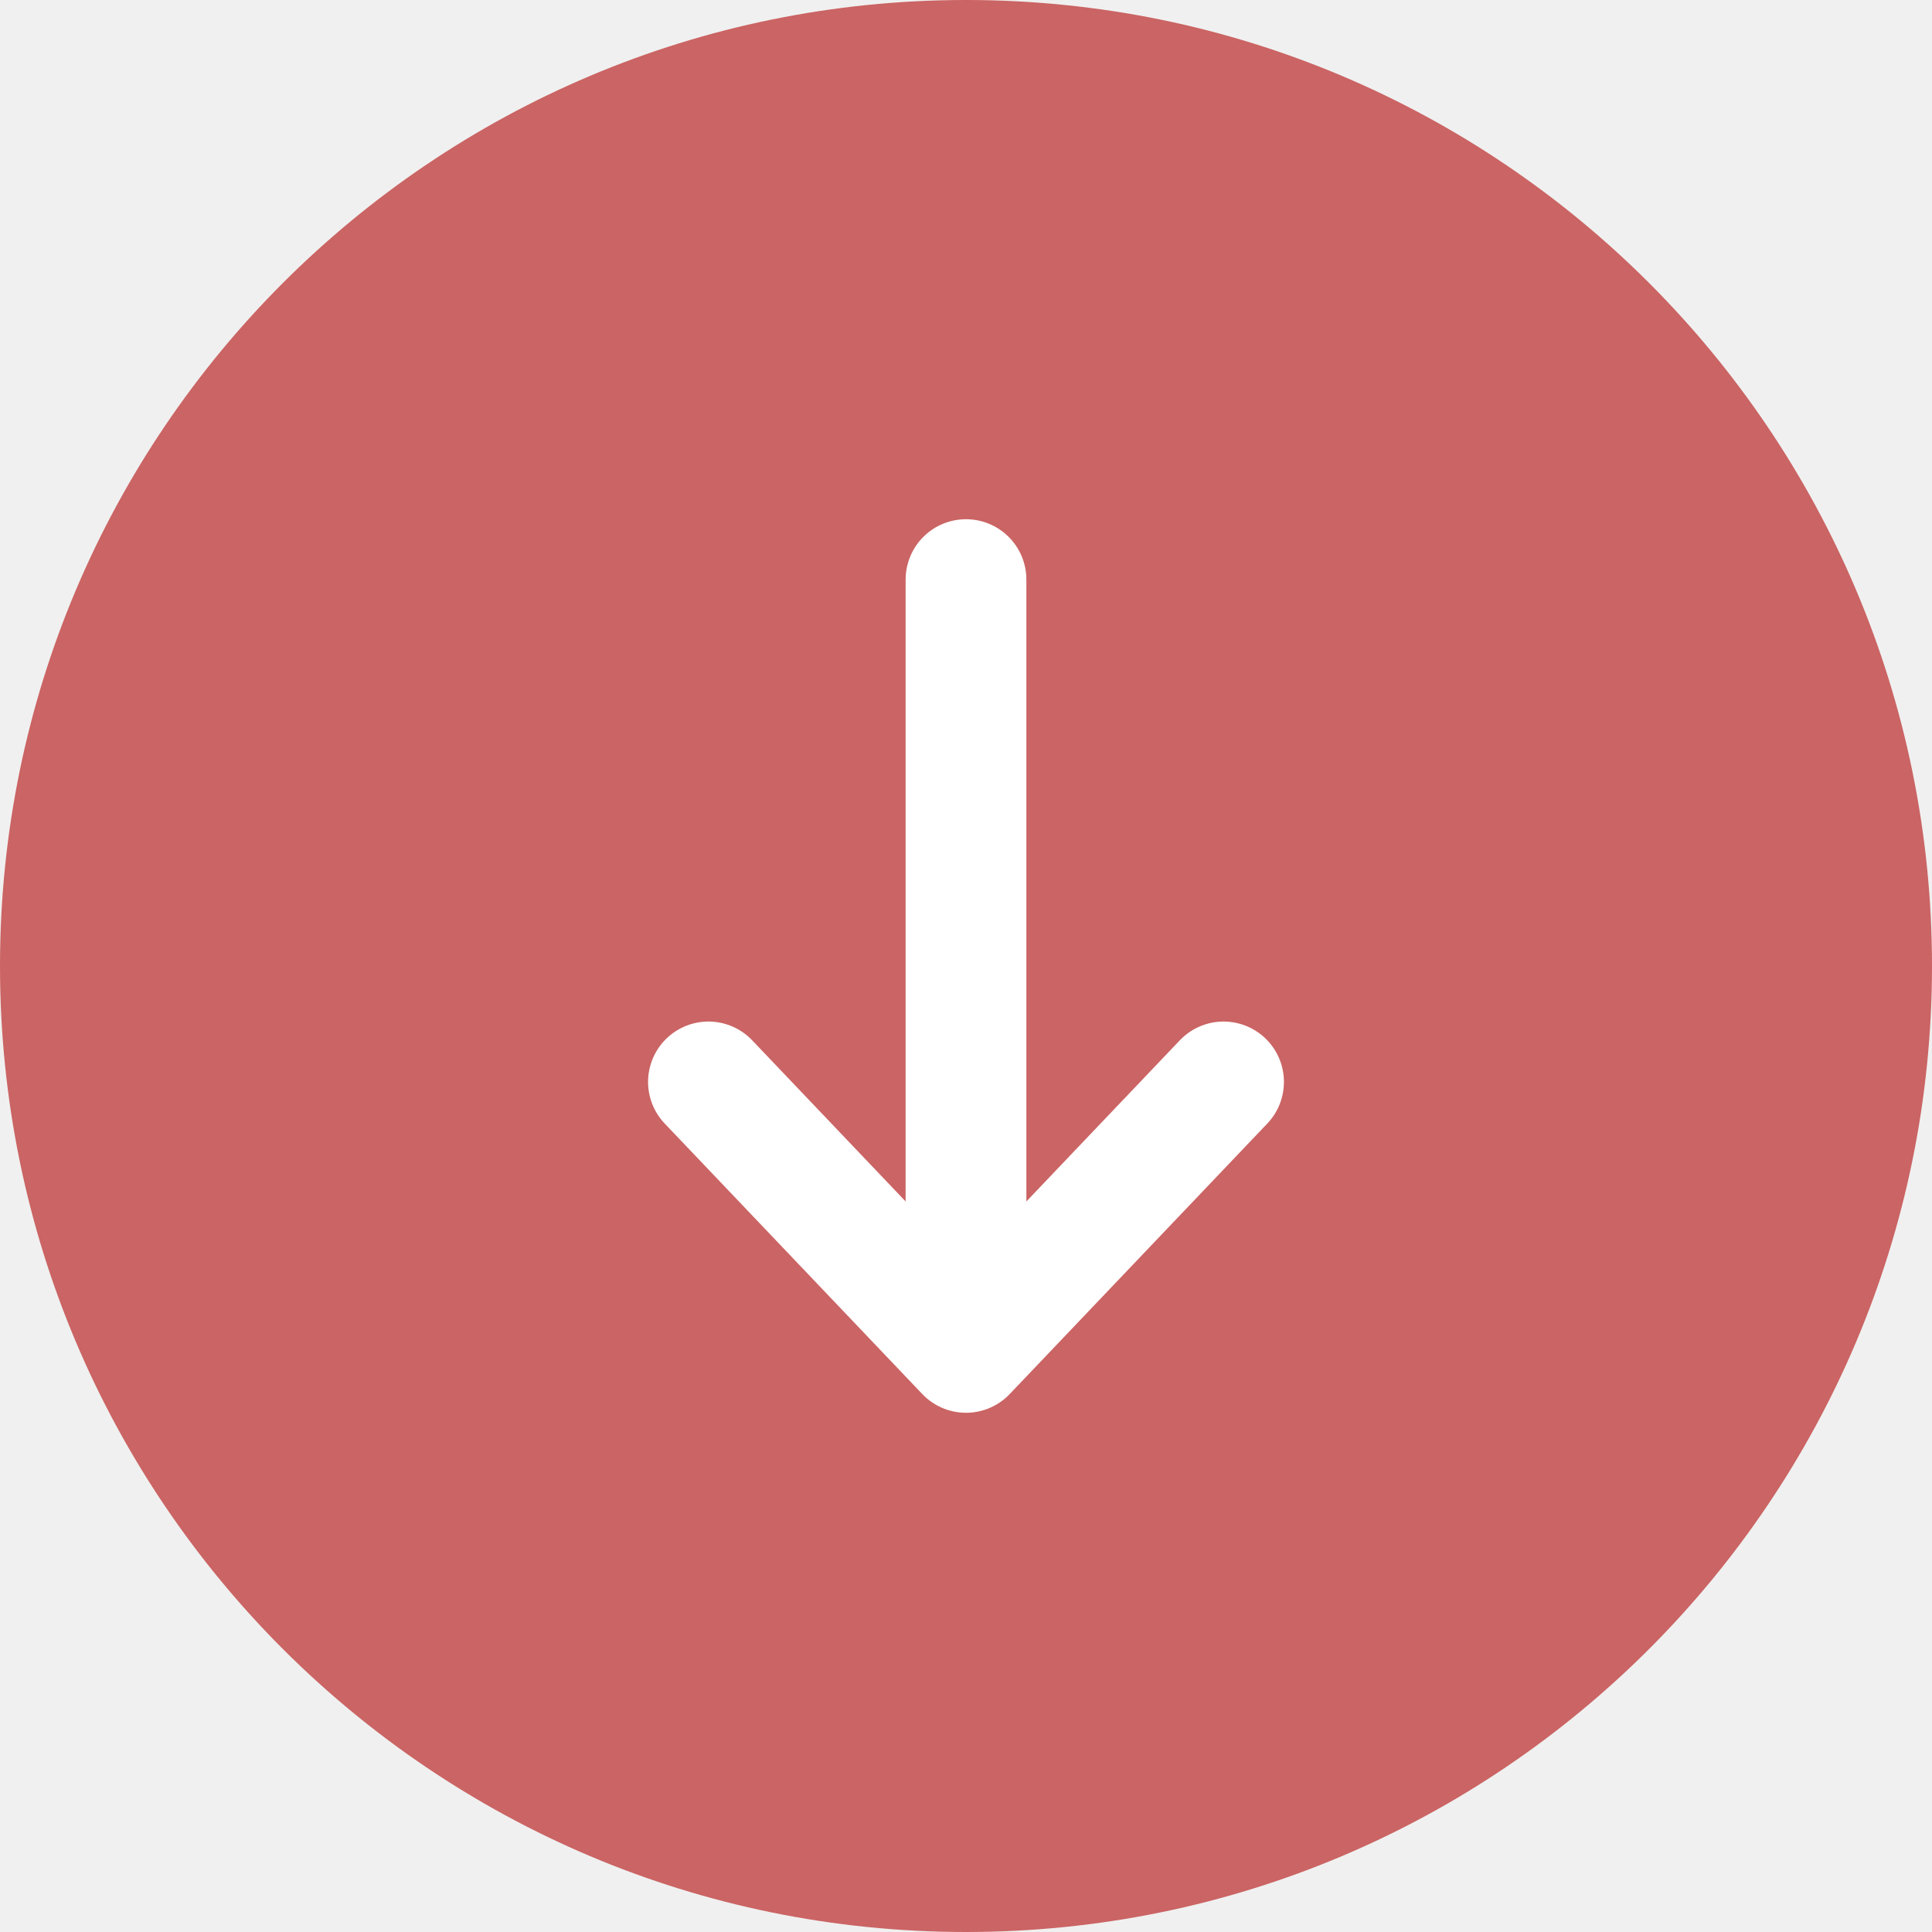
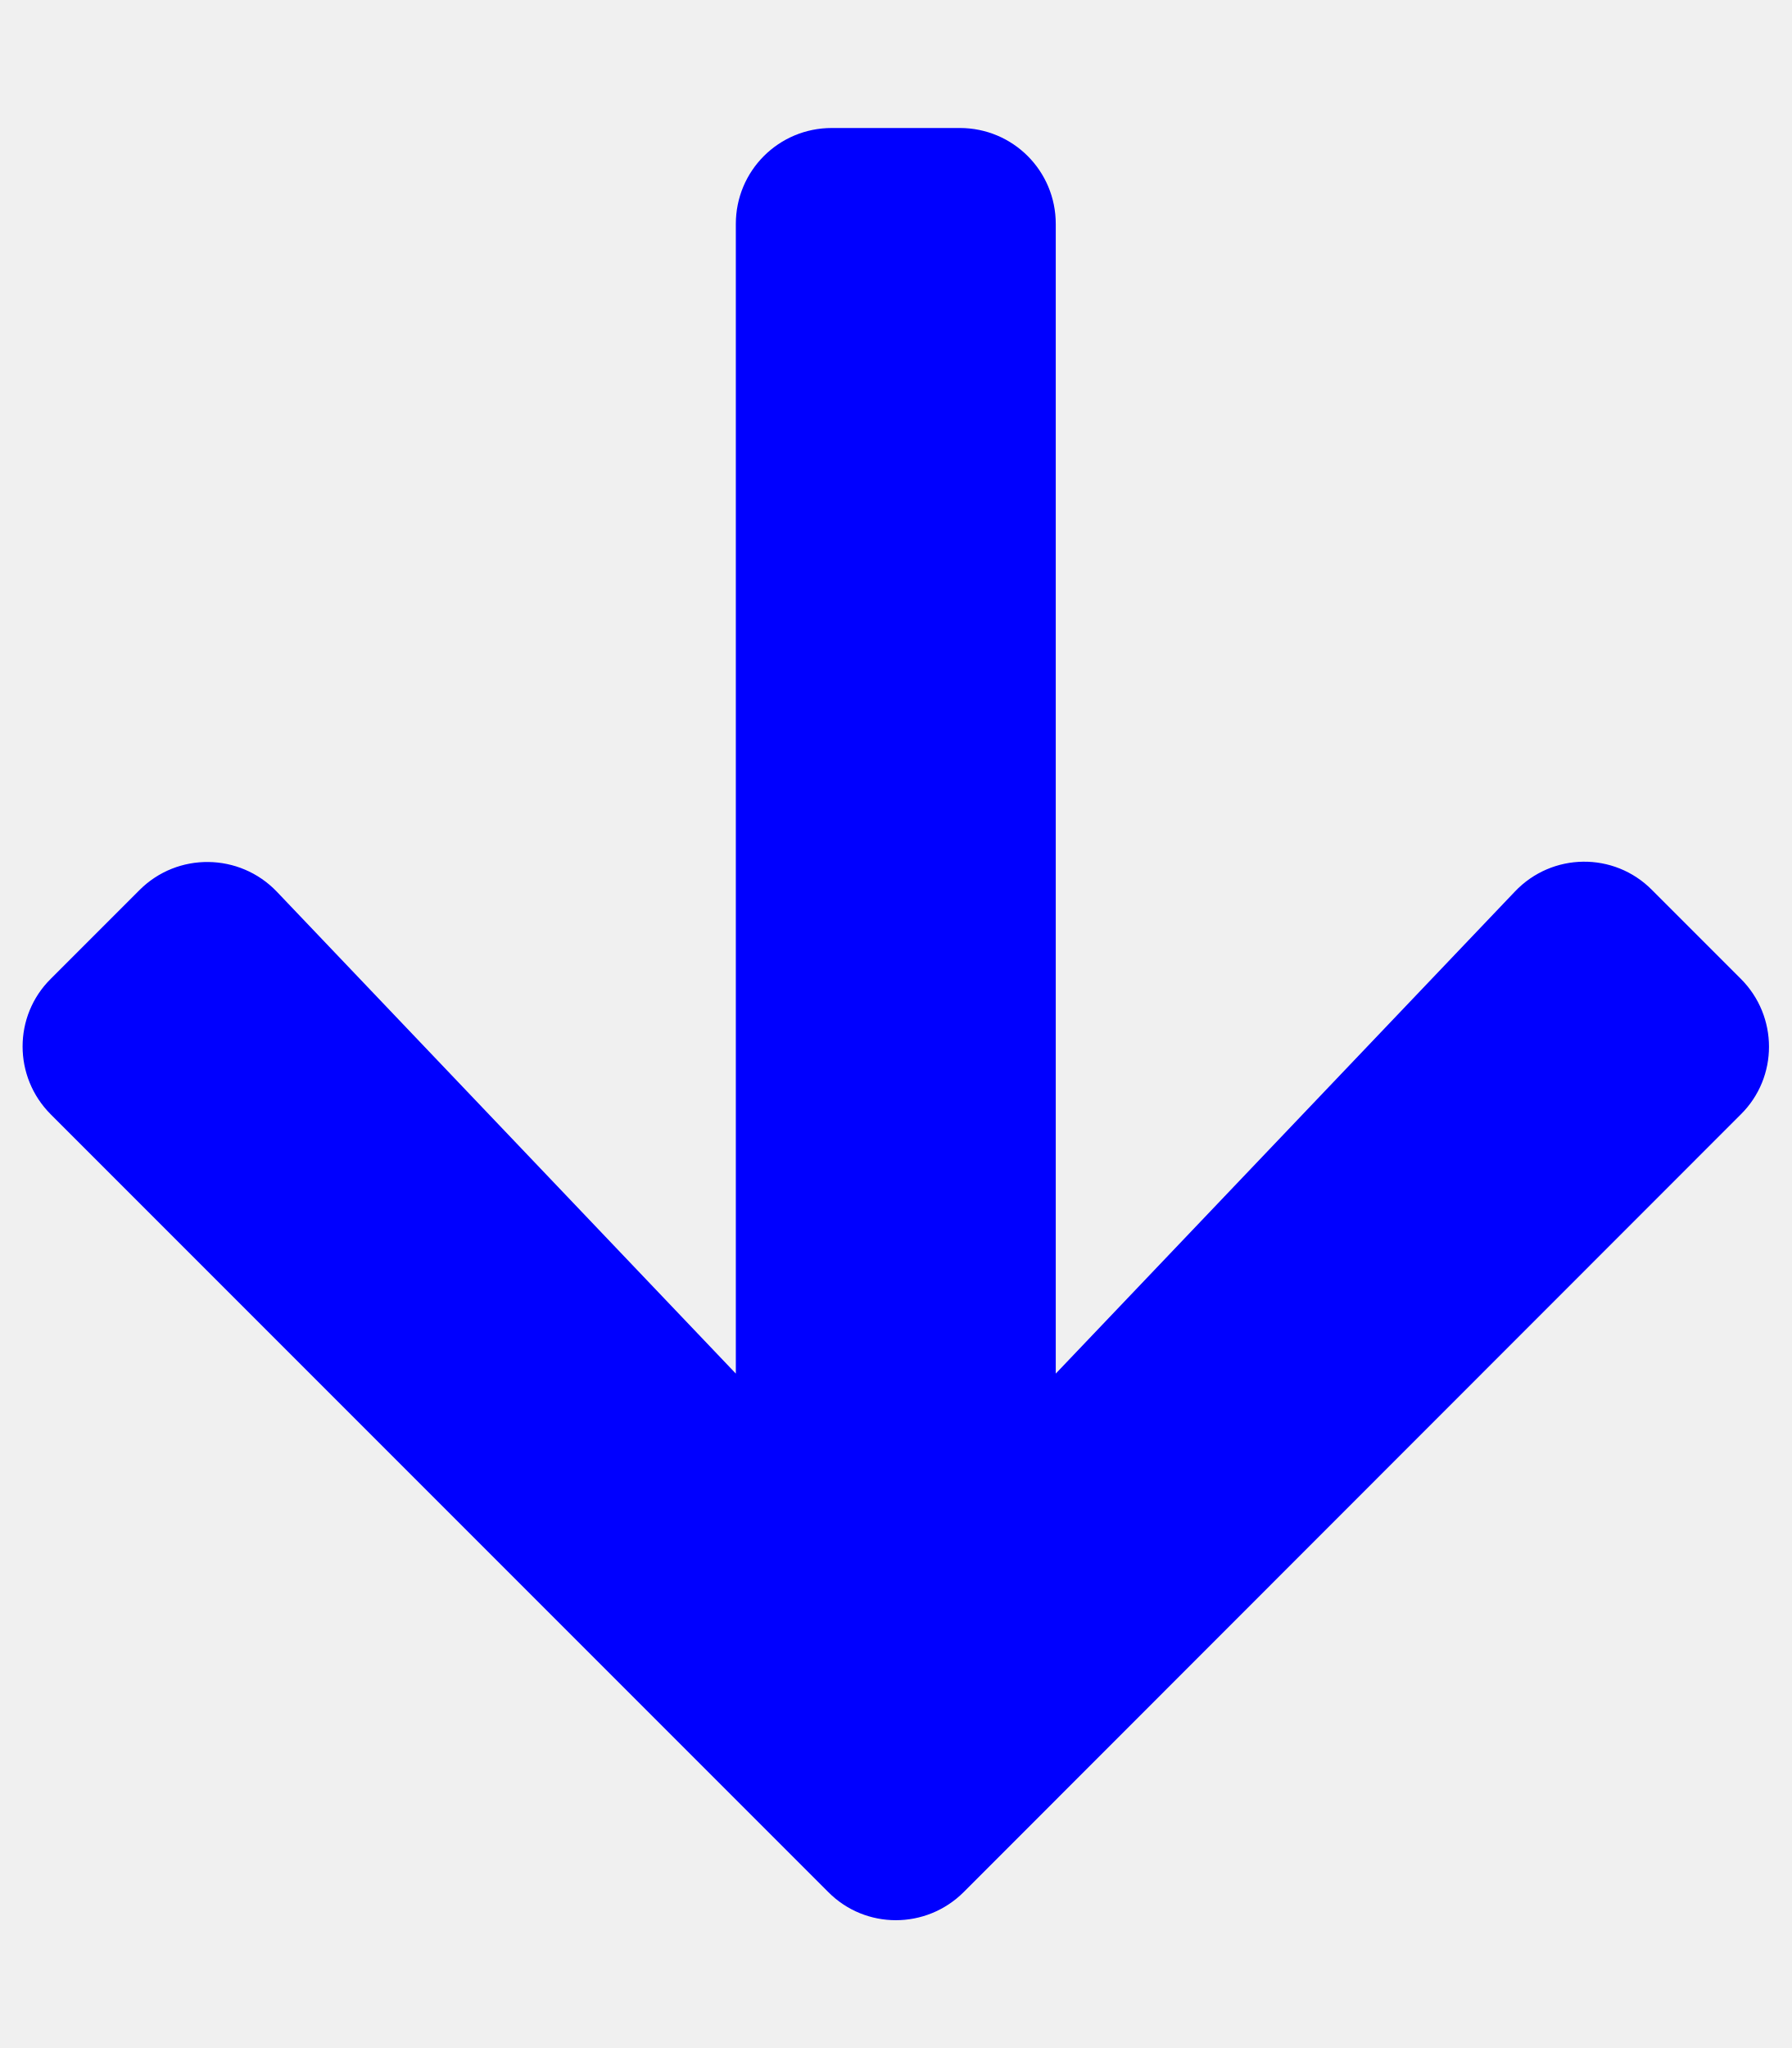
- <svg xmlns="http://www.w3.org/2000/svg" width="20" height="20" viewBox="0 0 16 16" fill="none">
-   <path d="M8 16A8 8 0 118 0a8 8 0 010 16z" fill="#CB6464" />
-   <path d="M8 11.2V4.8m0 6.4L5.867 8.96M8 11.2l2.133-2.24" stroke="#fff" stroke-linecap="round" />
+ <svg xmlns="http://www.w3.org/2000/svg" aria-hidden="true" data-prefix="fas" style="margin-left: 8px;" data-icon="arrow-down" color="blue" role="img" viewBox="0 0 448 512" class="svg-inline--fa fa-arrow-down fa-w-14 fa-7x">
+   <path fill="currentColor" d="M413.1 222.5l22.2 22.2c9.4 9.4 9.4 24.6 0 33.9L241 473c-9.4 9.4-24.6 9.4-33.9 0L12.7 278.6c-9.4-9.4-9.4-24.6 0-33.9l22.2-22.2c9.5-9.5 25-9.3 34.3.4L184 343.4V56c0-13.3 10.7-24 24-24h32c13.3 0 24 10.7 24 24v287.4l114.8-120.5c9.3-9.8 24.8-10 34.3-.4z" class="" />
</svg>
